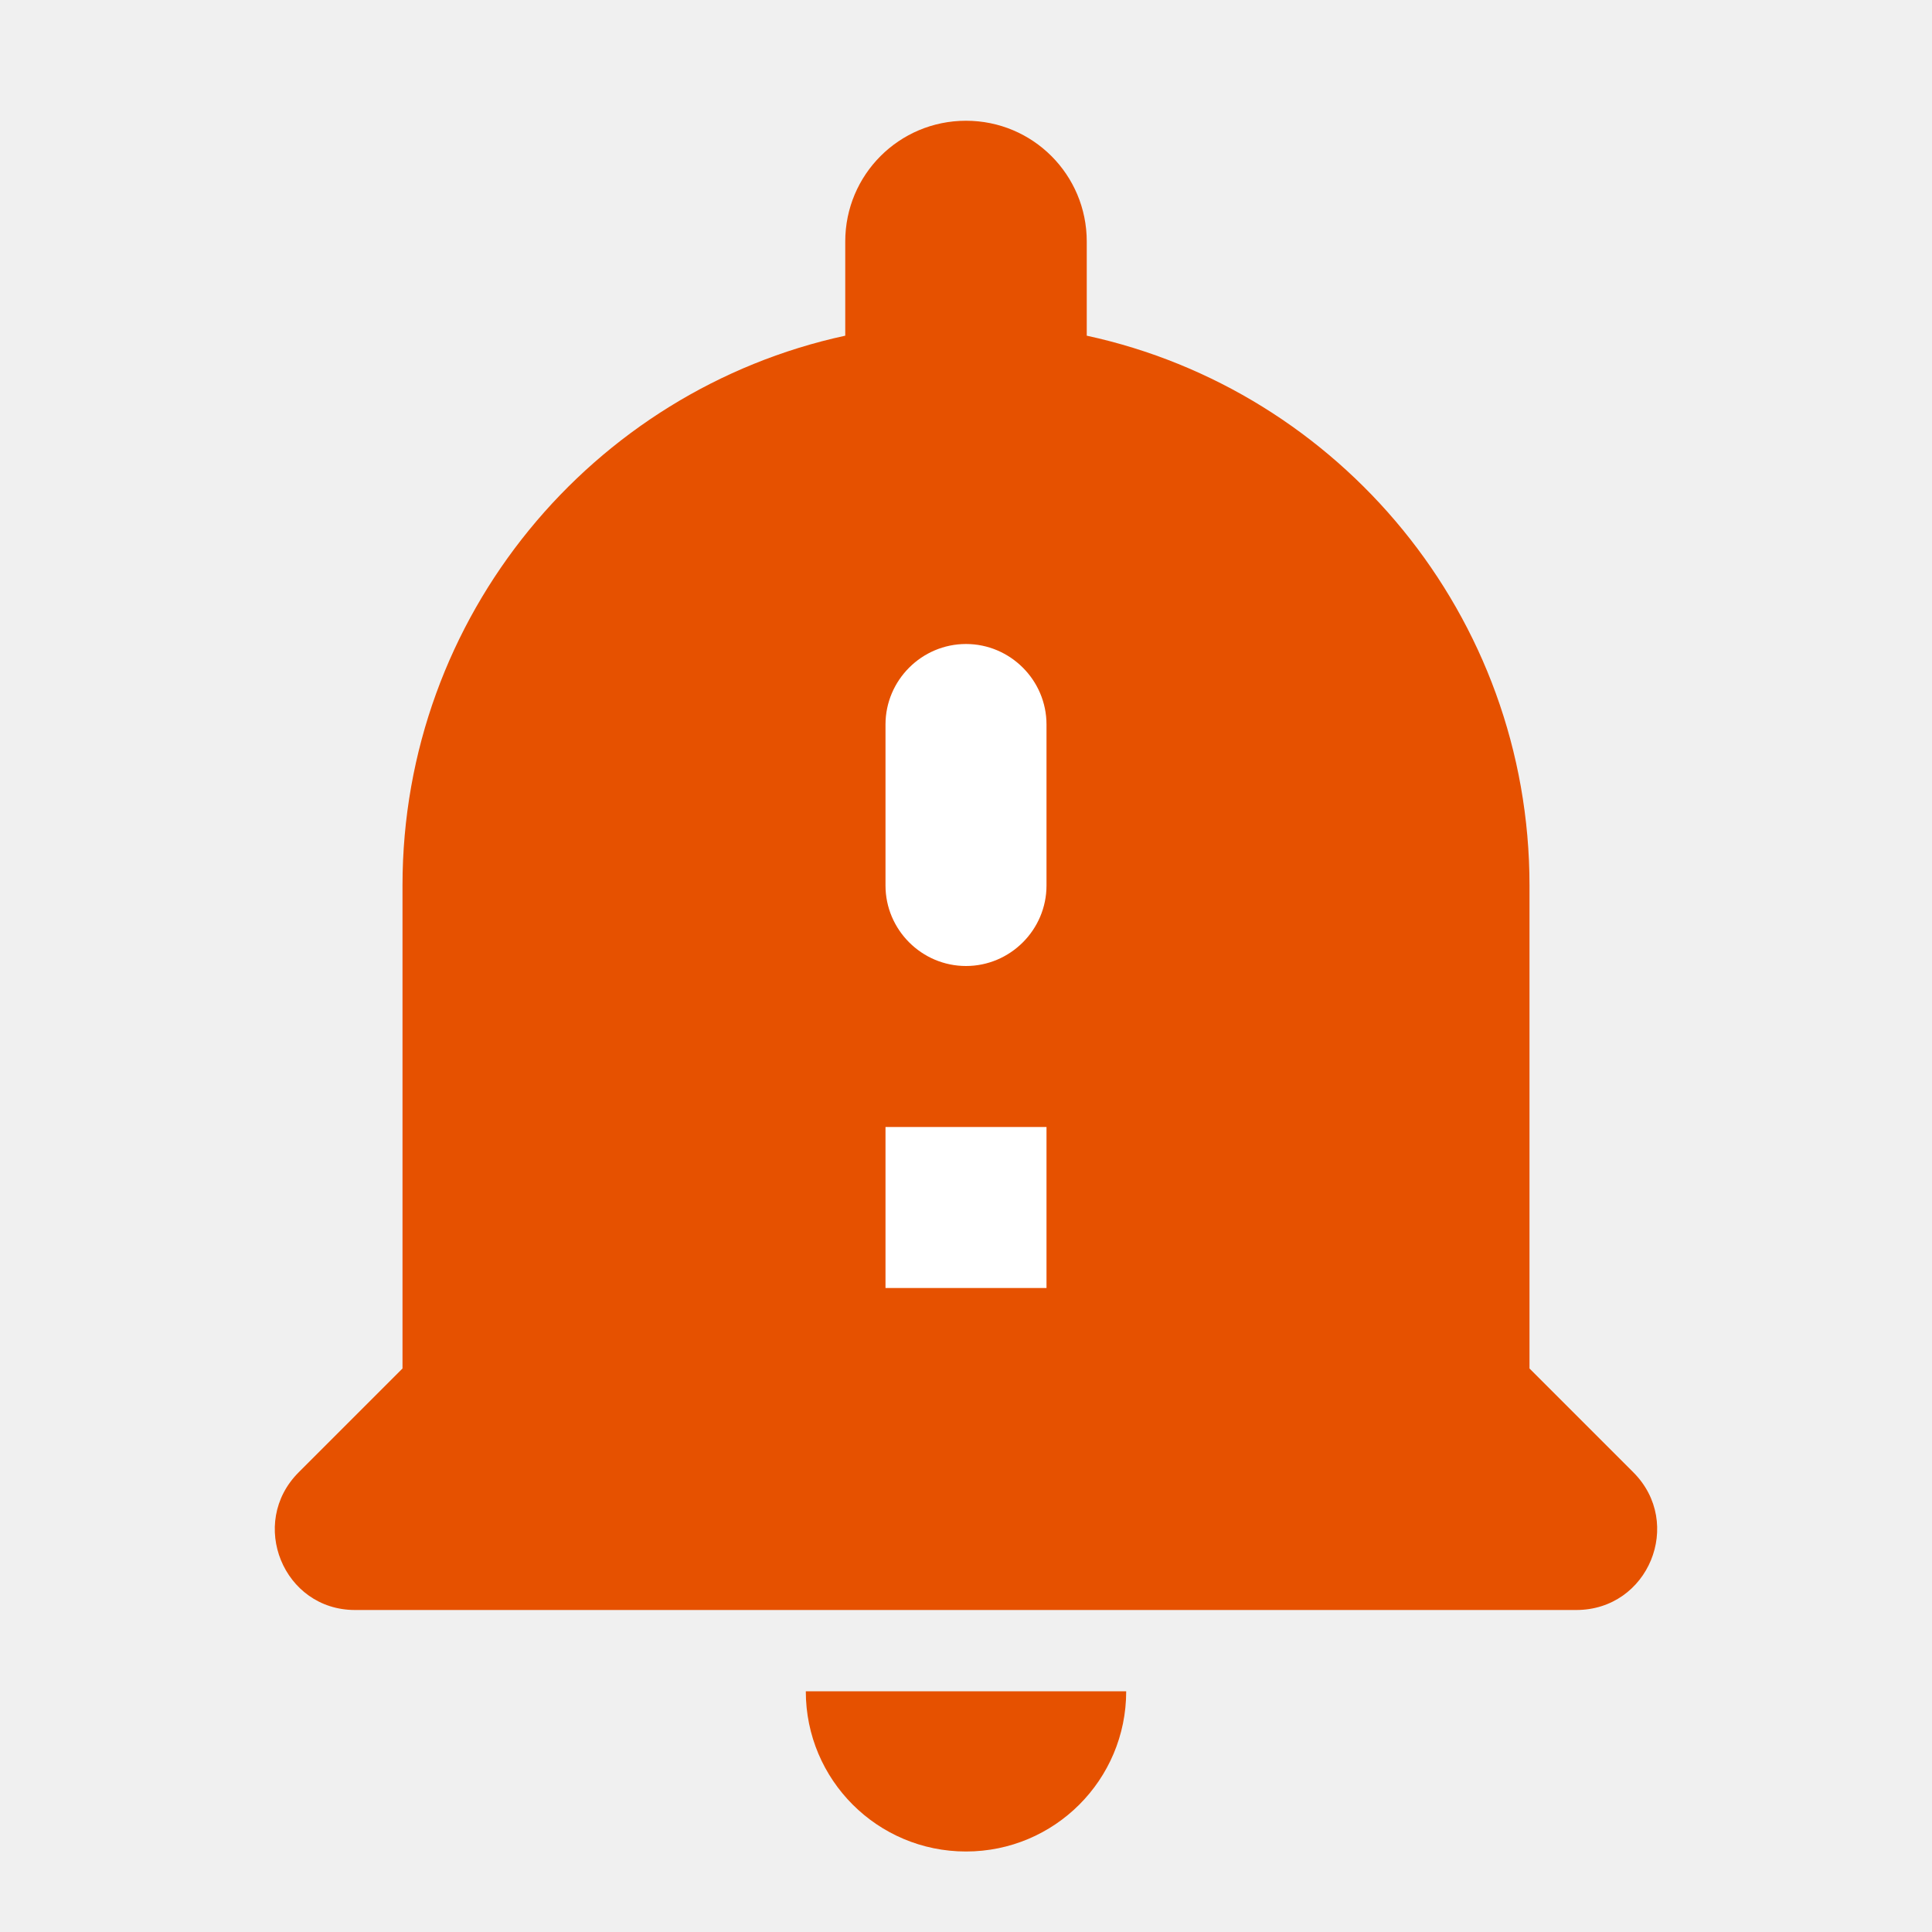
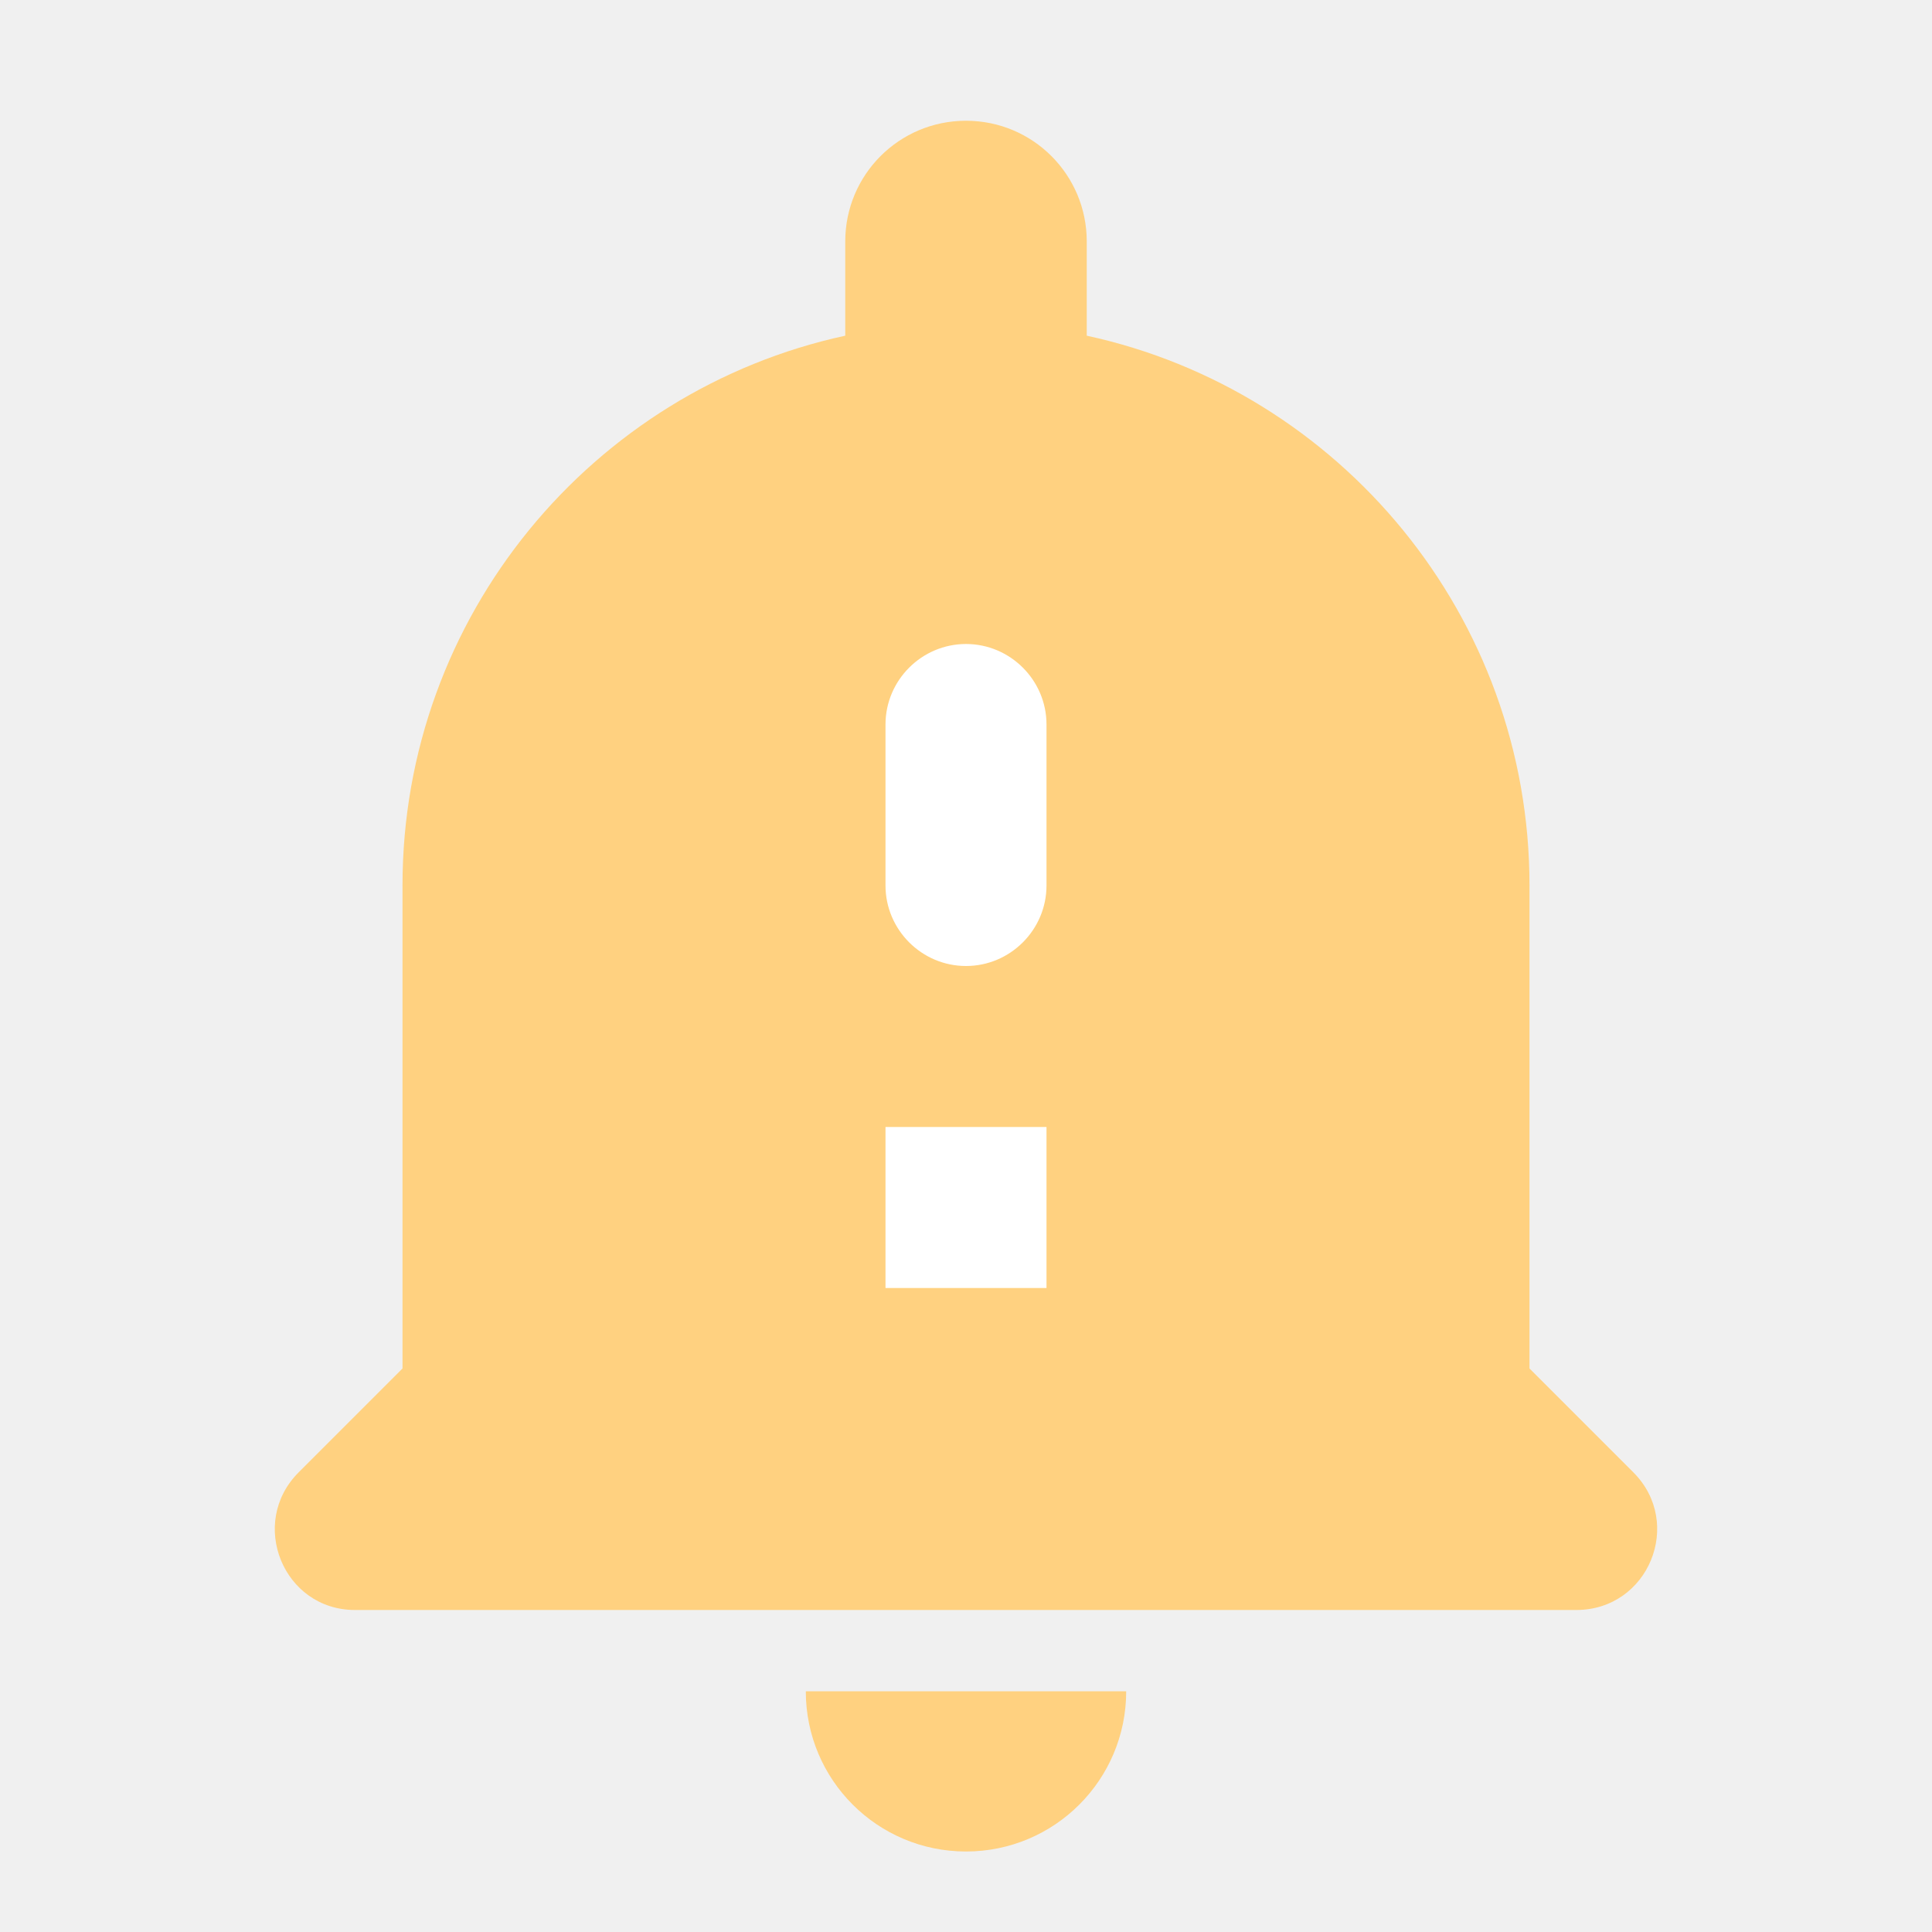
<svg xmlns="http://www.w3.org/2000/svg" height="24" viewBox="0 0 24 24" width="24" version="1.1" id="svg4">
  <defs id="defs8" />
  <rect style="fill:#ffffff;fill-opacity:1" id="rect835" width="6.181" height="9.686" x="9.704" y="7.657" />
-   <path d="M12 23c1.1 0 1.99-.89 1.99-1.99h-3.98c0 1.1.89 1.99 1.99 1.99zm8.29-4.71L19 17v-6c0-3.35-2.36-6.15-5.5-6.83V3c0-.83-.67-1.5-1.5-1.5s-1.5.67-1.5 1.5v1.17C7.36 4.85 5 7.65 5 11v6l-1.29 1.29c-.63.63-.19 1.71.7 1.71h15.17c.9 0 1.34-1.08.71-1.71zM13 16h-2v-2h2v2zm0-5c0 .55-.45 1-1 1s-1-.45-1-1V9c0-.55.45-1 1-1s1 .45 1 1v2z" id="path2" style="fill:#e65100;fill-opacity:1" />
+   <path d="M12 23c1.1 0 1.99-.89 1.99-1.99h-3.98c0 1.1.89 1.99 1.99 1.99zm8.29-4.71L19 17v-6c0-3.35-2.36-6.15-5.5-6.83V3c0-.83-.67-1.5-1.5-1.5s-1.5.67-1.5 1.5v1.17C7.36 4.85 5 7.65 5 11v6l-1.29 1.29c-.63.63-.19 1.71.7 1.71h15.17c.9 0 1.34-1.08.71-1.71zM13 16h-2v-2h2v2zm0-5c0 .55-.45 1-1 1s-1-.45-1-1V9c0-.55.45-1 1-1s1 .45 1 1v2z" id="path2" style="fill:#FFD180;fill-opacity:1" />
</svg>
